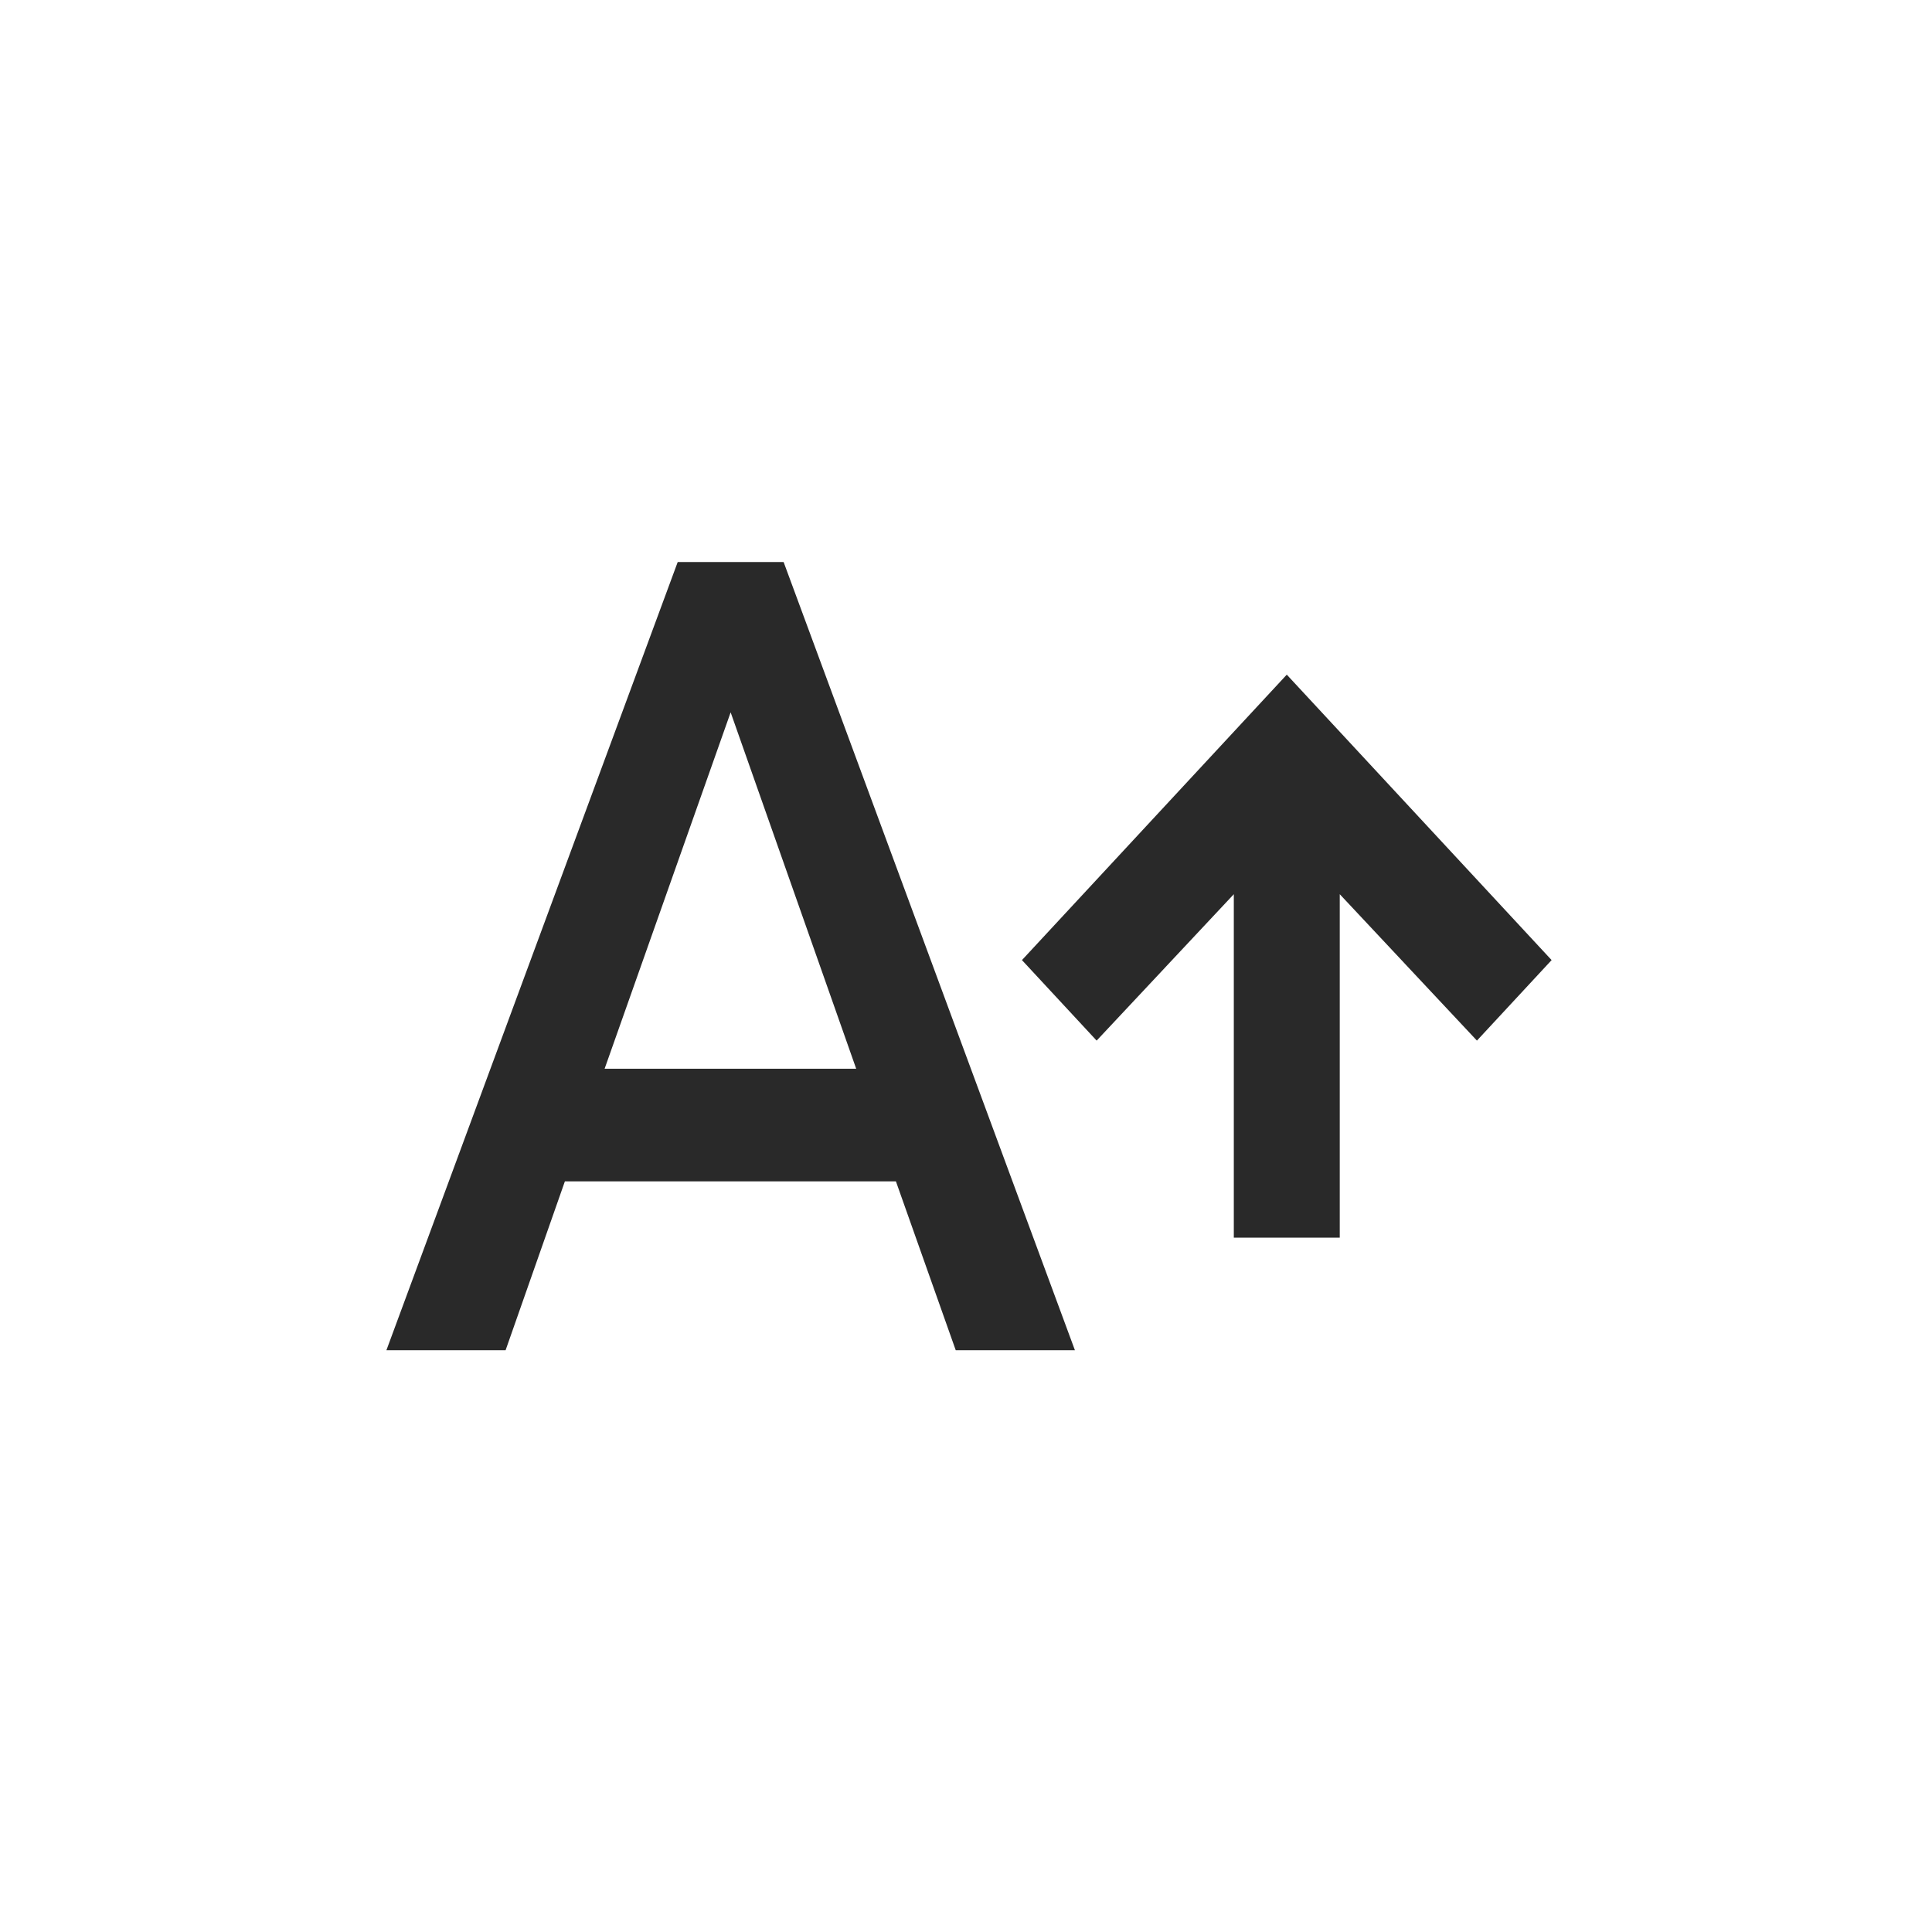
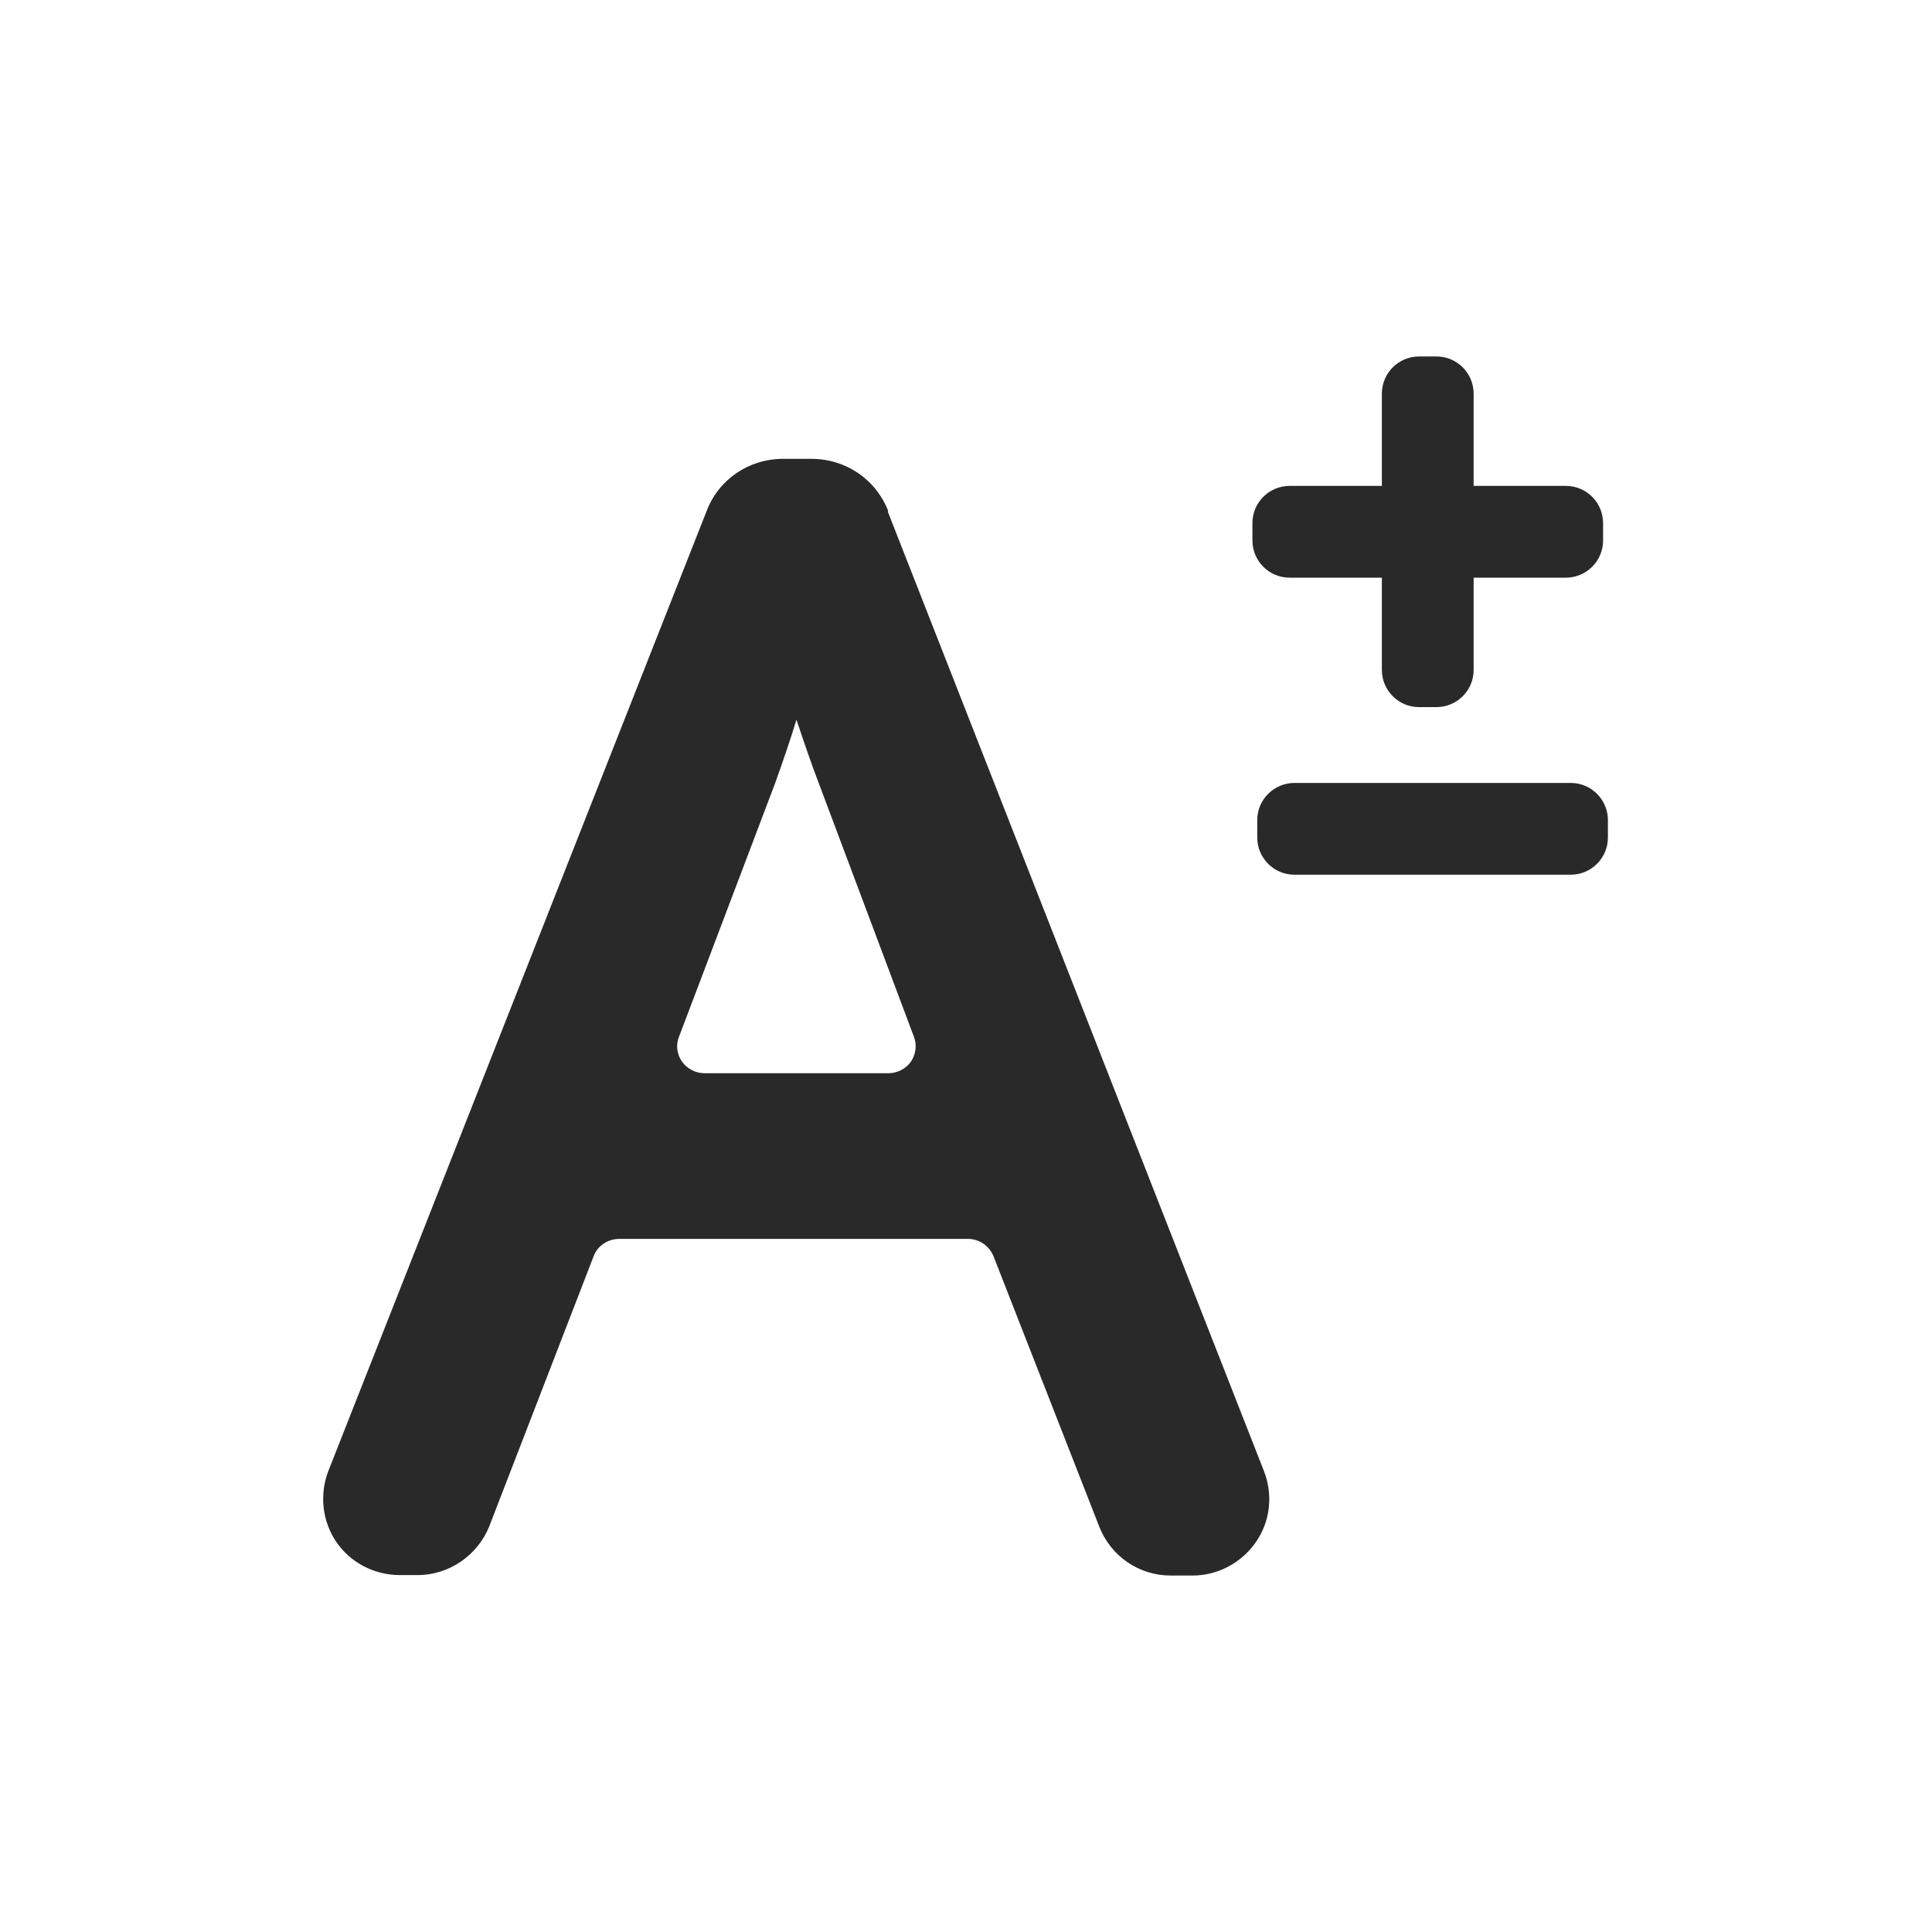
- <svg xmlns="http://www.w3.org/2000/svg" width="55" height="55" viewBox="0 0 55 55" fill="none">
-   <path d="M17.212 30.425L20.8 20.279L24.374 30.425M19.293 16L11 38.439H14.393L16.081 33.631H25.505L27.208 38.439H30.601L22.308 16H19.293ZM36.632 19.206L29.093 27.332L31.219 29.624L35.124 25.456V35.233H38.14V25.456L42.045 29.624L44.171 27.332L36.632 19.206Z" fill="#292929" />
+ <svg xmlns="http://www.w3.org/2000/svg" id="Layer_1" viewBox="0 0 40 40">
+   <defs>
+     <style>.cls-1{fill:#292929;}</style>
+   </defs>
+   <path class="cls-1" d="M18.39,10.58c-.26-.66-.88-1.08-1.59-1.08h-.59c-.7,0-1.33,.42-1.58,1.08L6.8,30.45c-.19,.49-.13,1.04,.16,1.47s.79,.69,1.31,.69h.38c.65,0,1.24-.41,1.48-1.01l2.16-5.59c.08-.22,.3-.36,.53-.36h7.22c.23,0,.44,.14,.53,.36l2.19,5.6c.24,.61,.82,1.01,1.48,1.01h.45c.52,0,1.01-.26,1.31-.69,.3-.43,.36-.98,.17-1.47l-7.79-19.87Zm.47,11.4c-.11,.15-.28,.24-.47,.24h-3.8c-.19,0-.36-.09-.47-.24-.11-.16-.13-.35-.06-.52l1.99-5.25c.16-.45,.31-.88,.44-1.31,.16,.48,.31,.92,.46,1.31l1.97,5.25c.07,.18,.04,.37-.06,.52Zm14.33-11.15v.36c0,.43-.35,.77-.77,.77h-1.91v1.91c0,.43-.35,.77-.77,.77h-.36c-.43,0-.77-.35-.77-.77v-1.91h-1.91c-.43,0-.77-.35-.77-.77v-.36c0-.43,.35-.77,.77-.77h1.91v-1.91c0-.43,.35-.77,.77-.77h.36c.43,0,.77,.35,.77,.77v1.91h1.91c.43,0,.77,.35,.77,.77Zm-7.16,6.51v-.36c0-.43,.35-.77,.77-.77h5.72c.43,0,.77,.35,.77,.77v.36c0,.43-.35,.77-.77,.77h-5.72c-.43,0-.77-.35-.77-.77Z" />
</svg>
